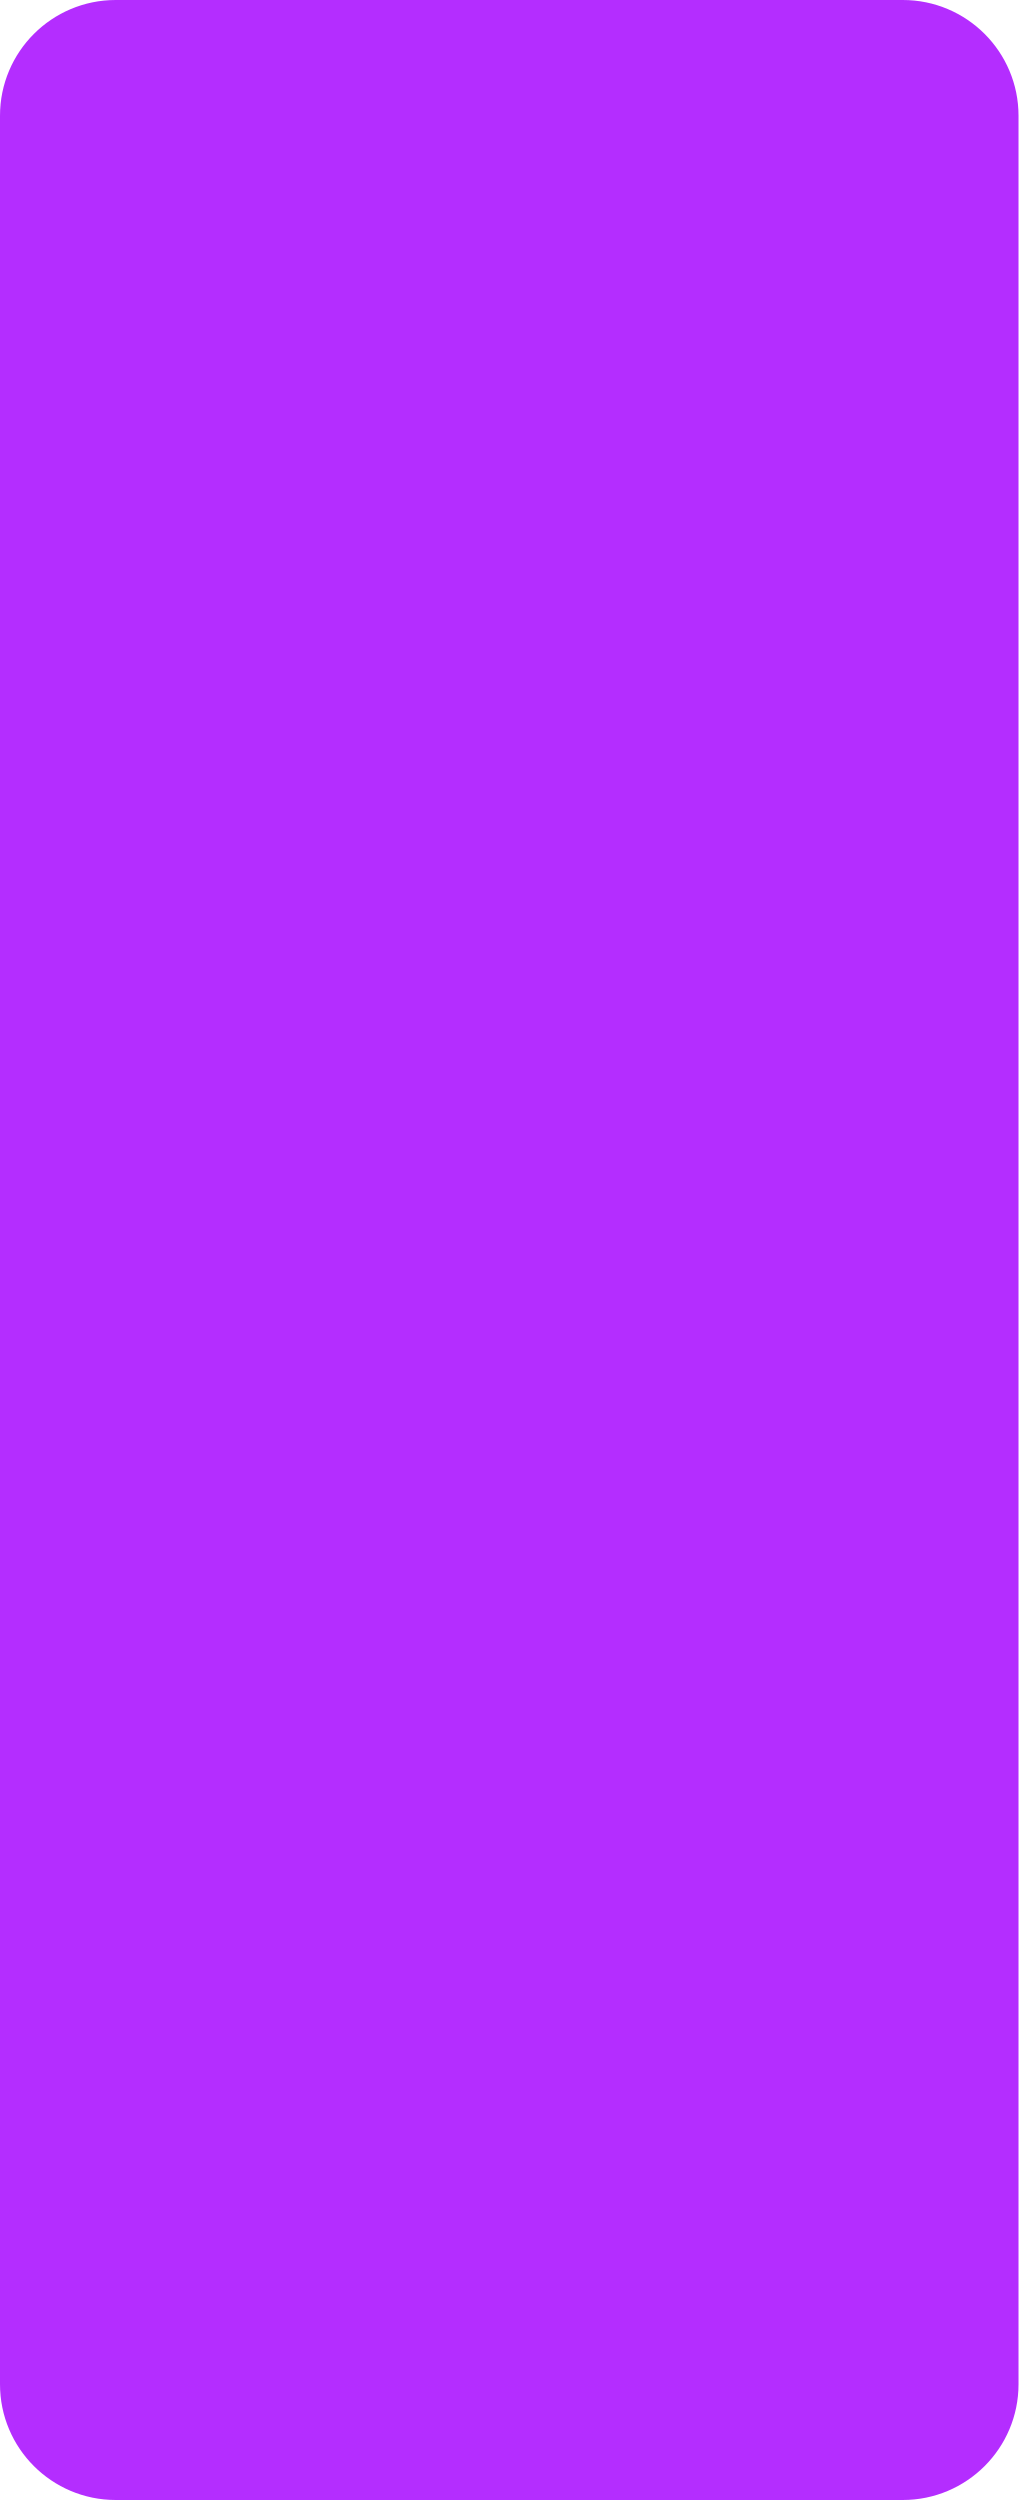
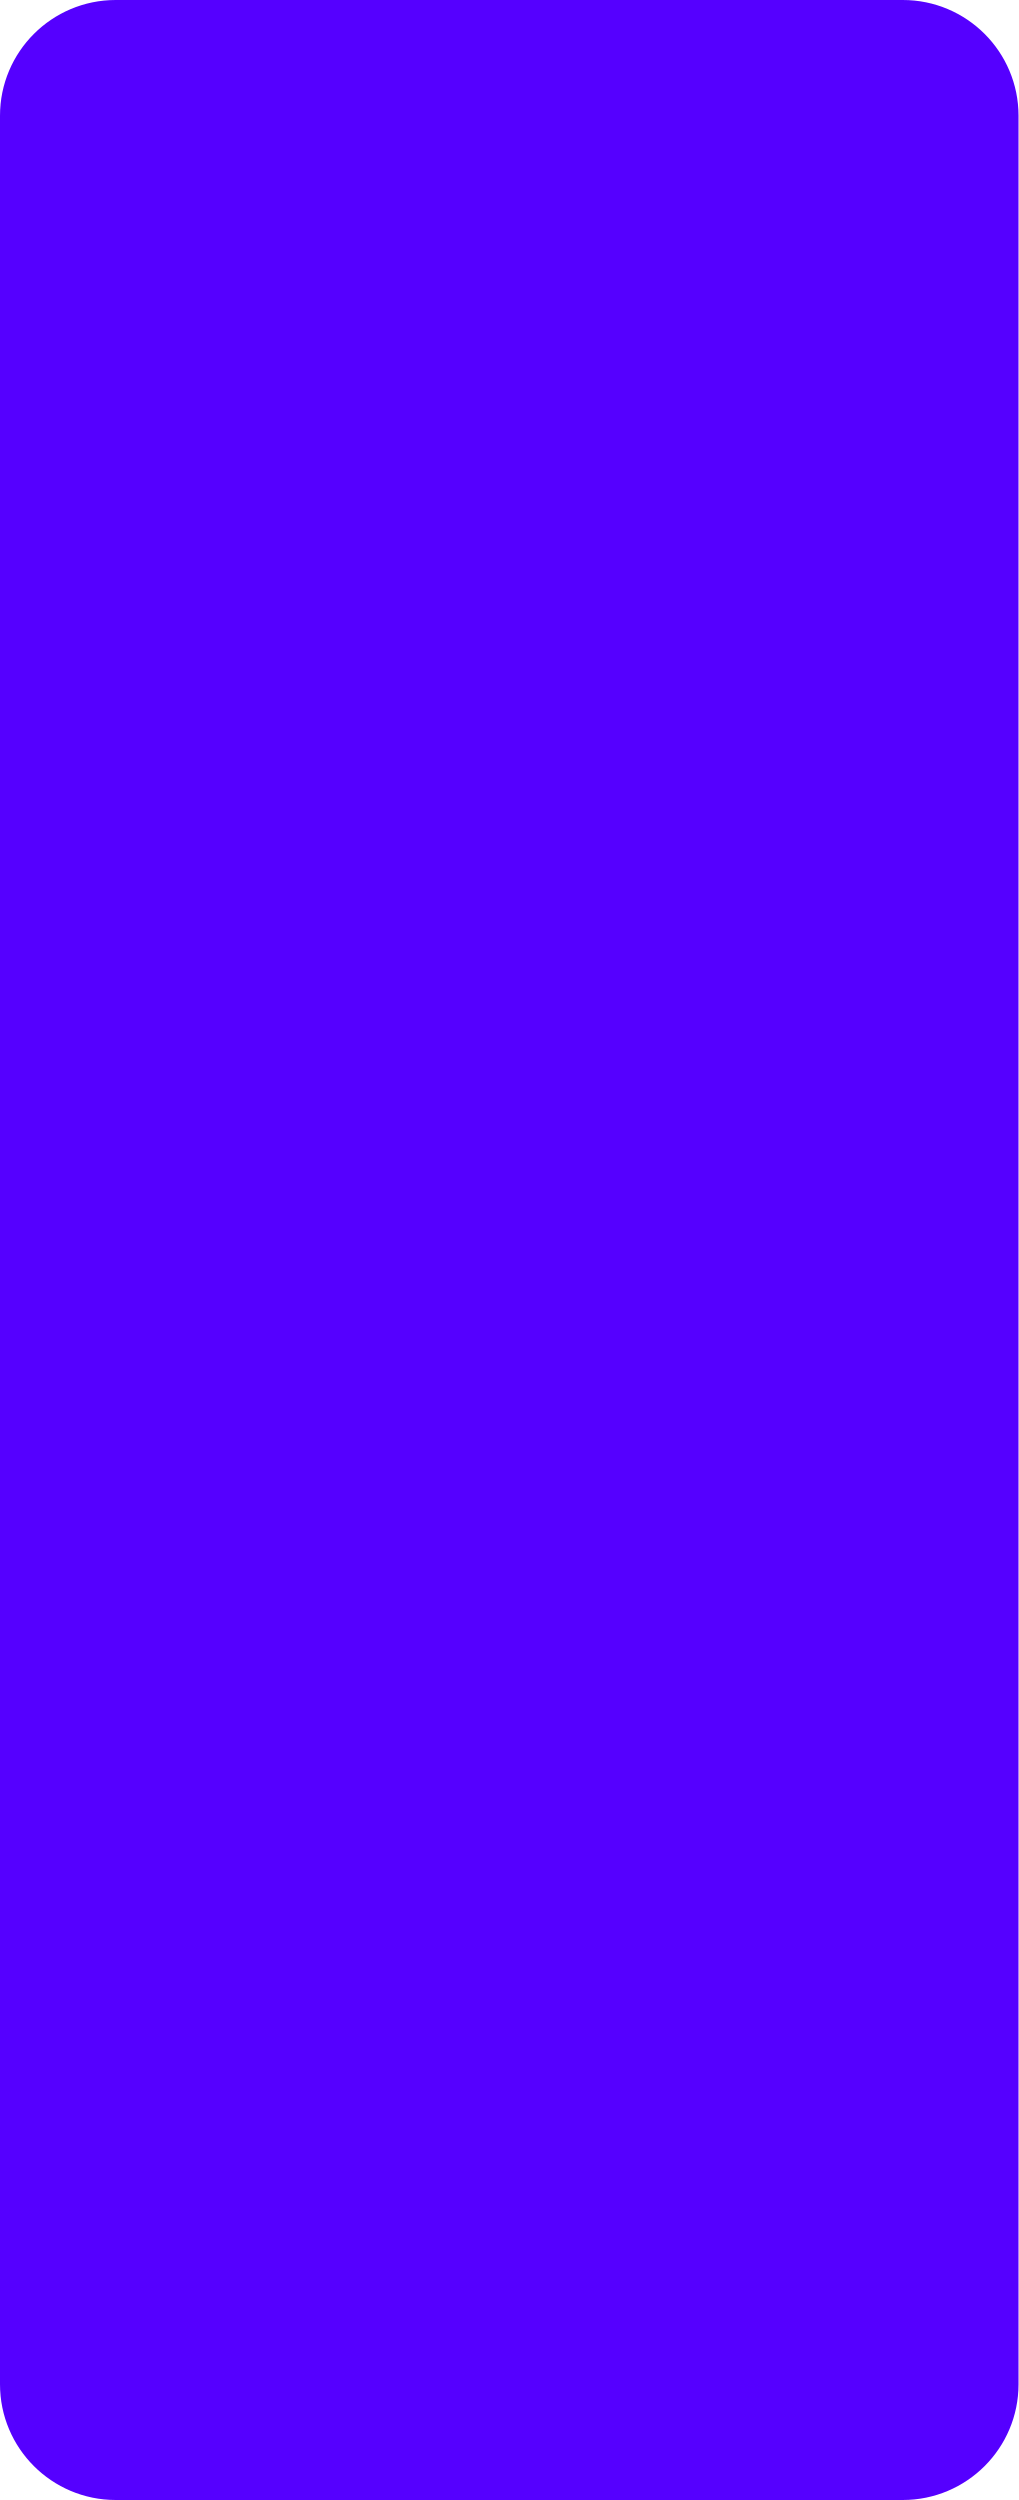
<svg xmlns="http://www.w3.org/2000/svg" width="100%" height="100%" viewBox="0 0 22 54">
-   <rect x="0.5" y="0.5" width="21.0" height="53.0" rx="2" ry="2" id="shield" style="fill:#b42dff;stroke:#b42dff;stroke-width:1;" />
+   <rect x="0.5" y="0.5" width="21.0" height="53.0" rx="2" ry="2" id="shield" style="fill:#5500ff;stroke:#5500ff;stroke-width:1;" />
</svg>
